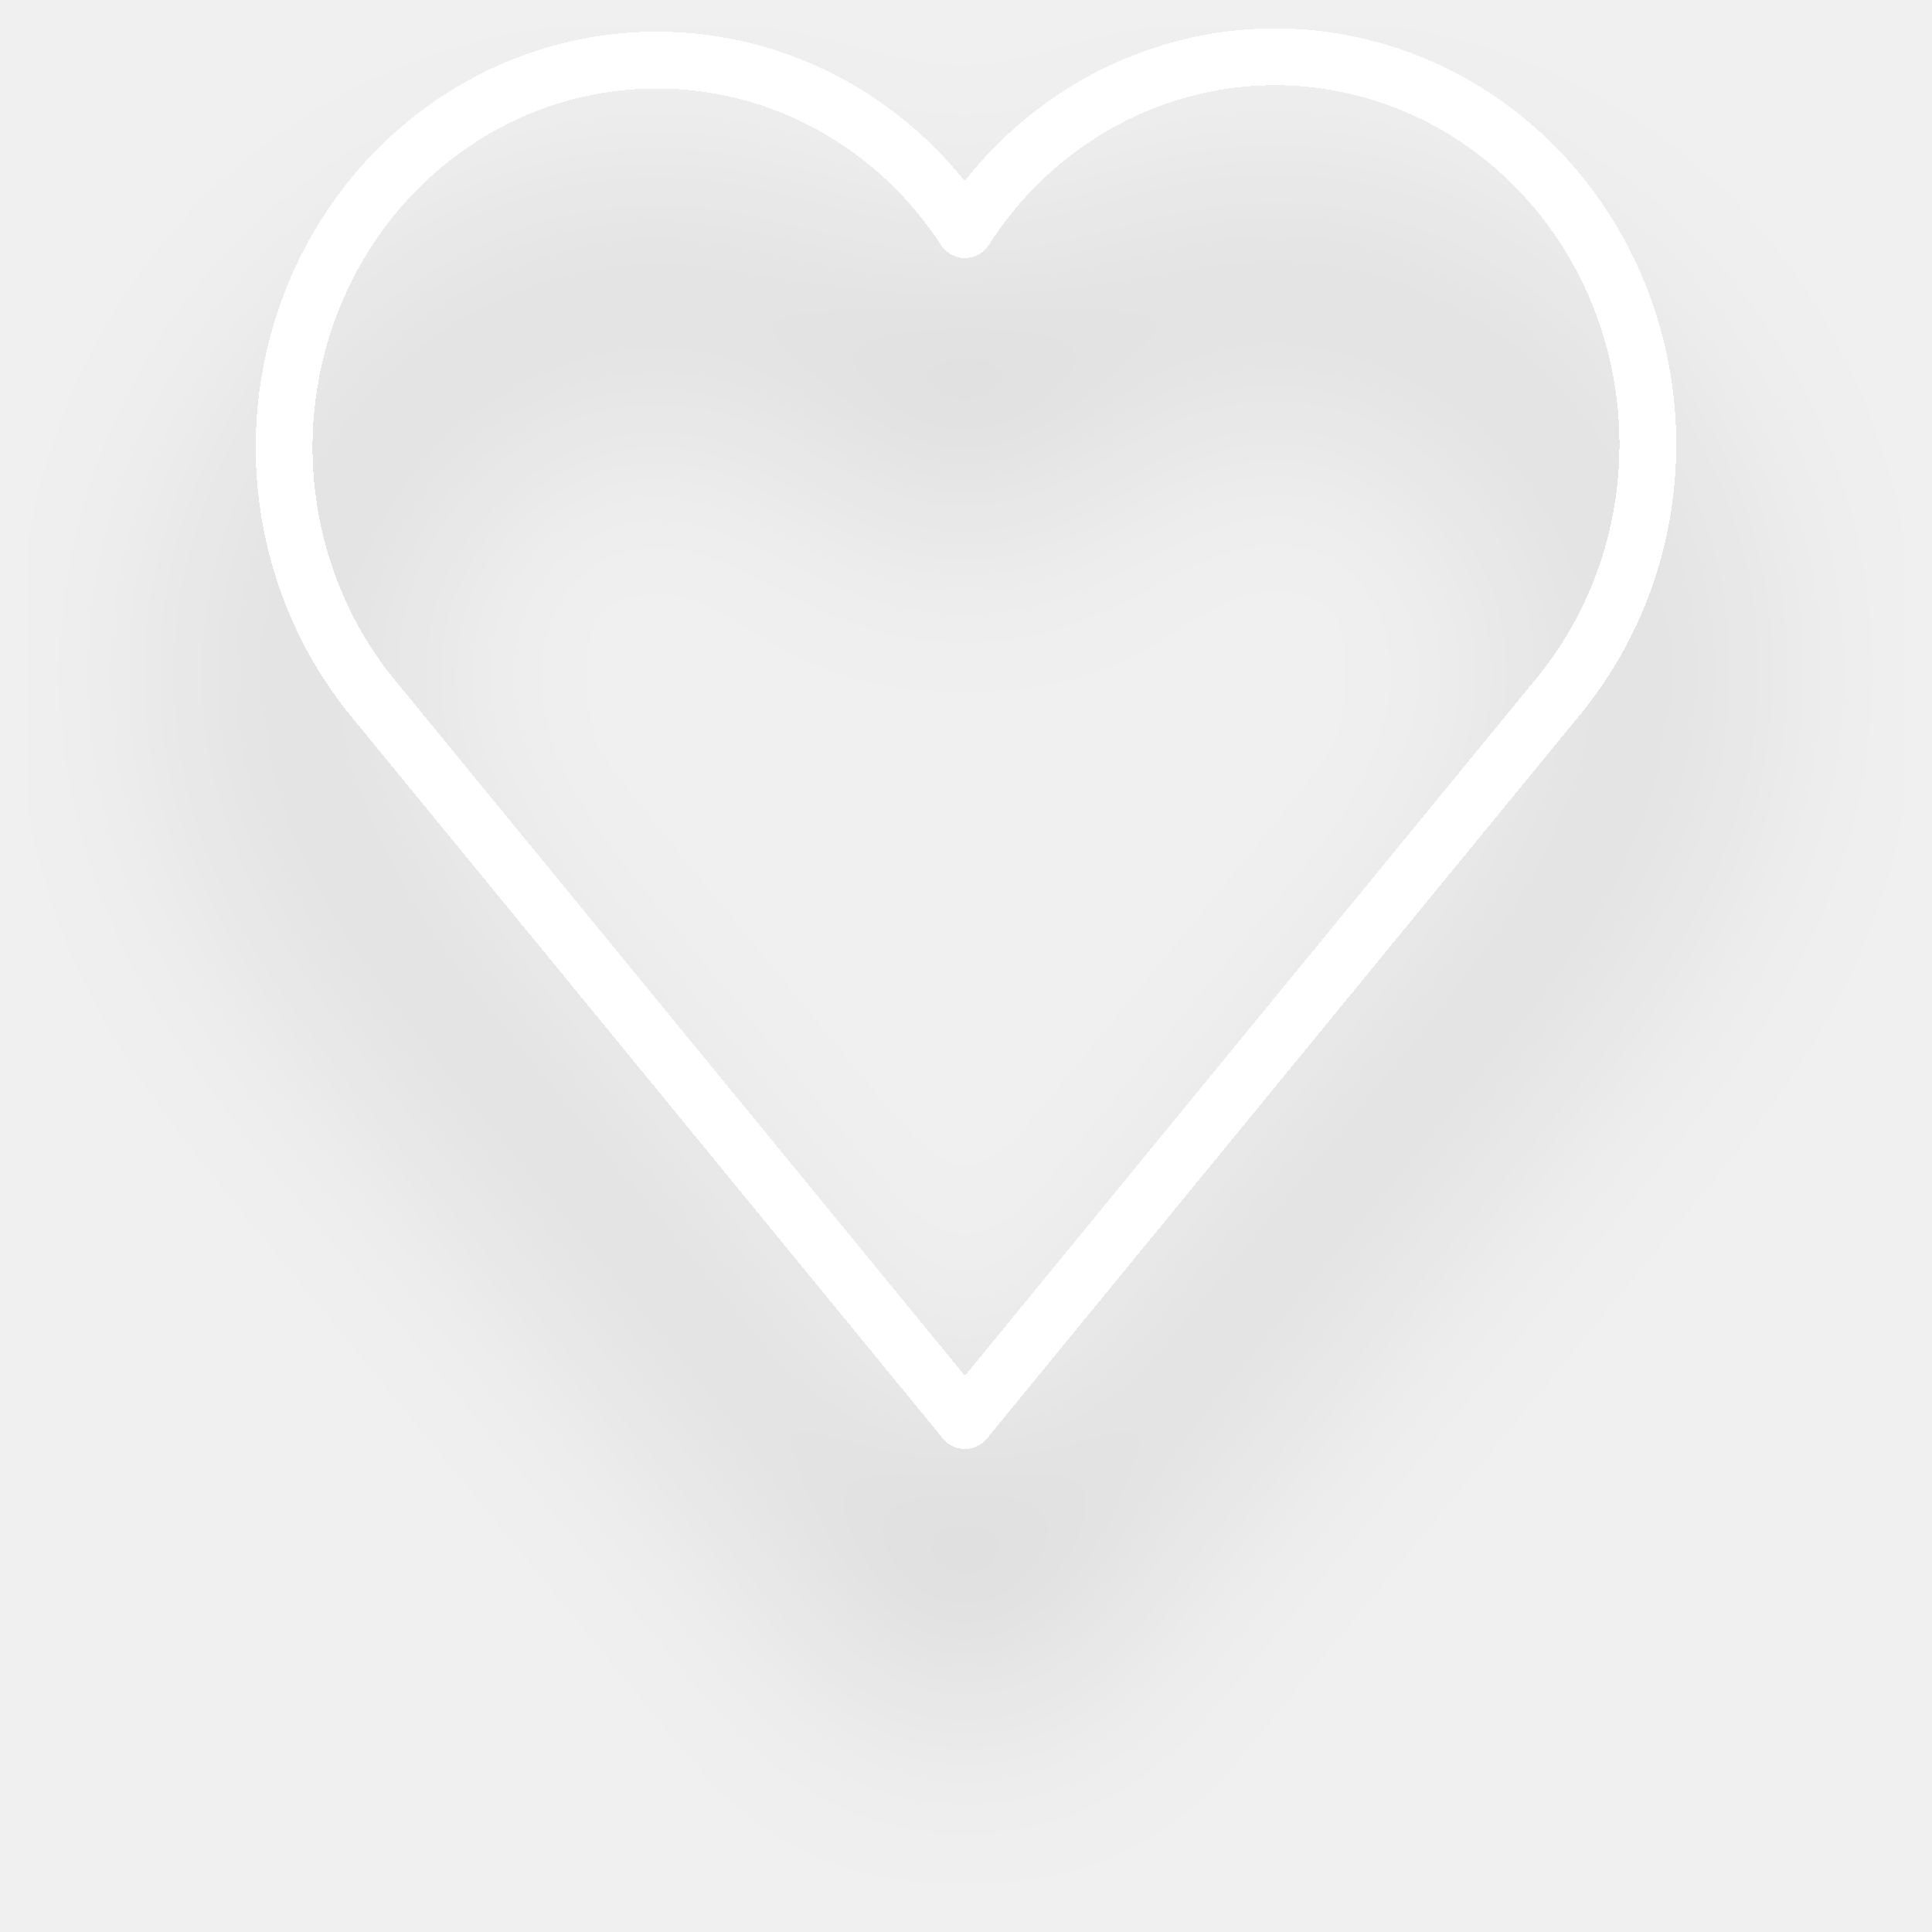
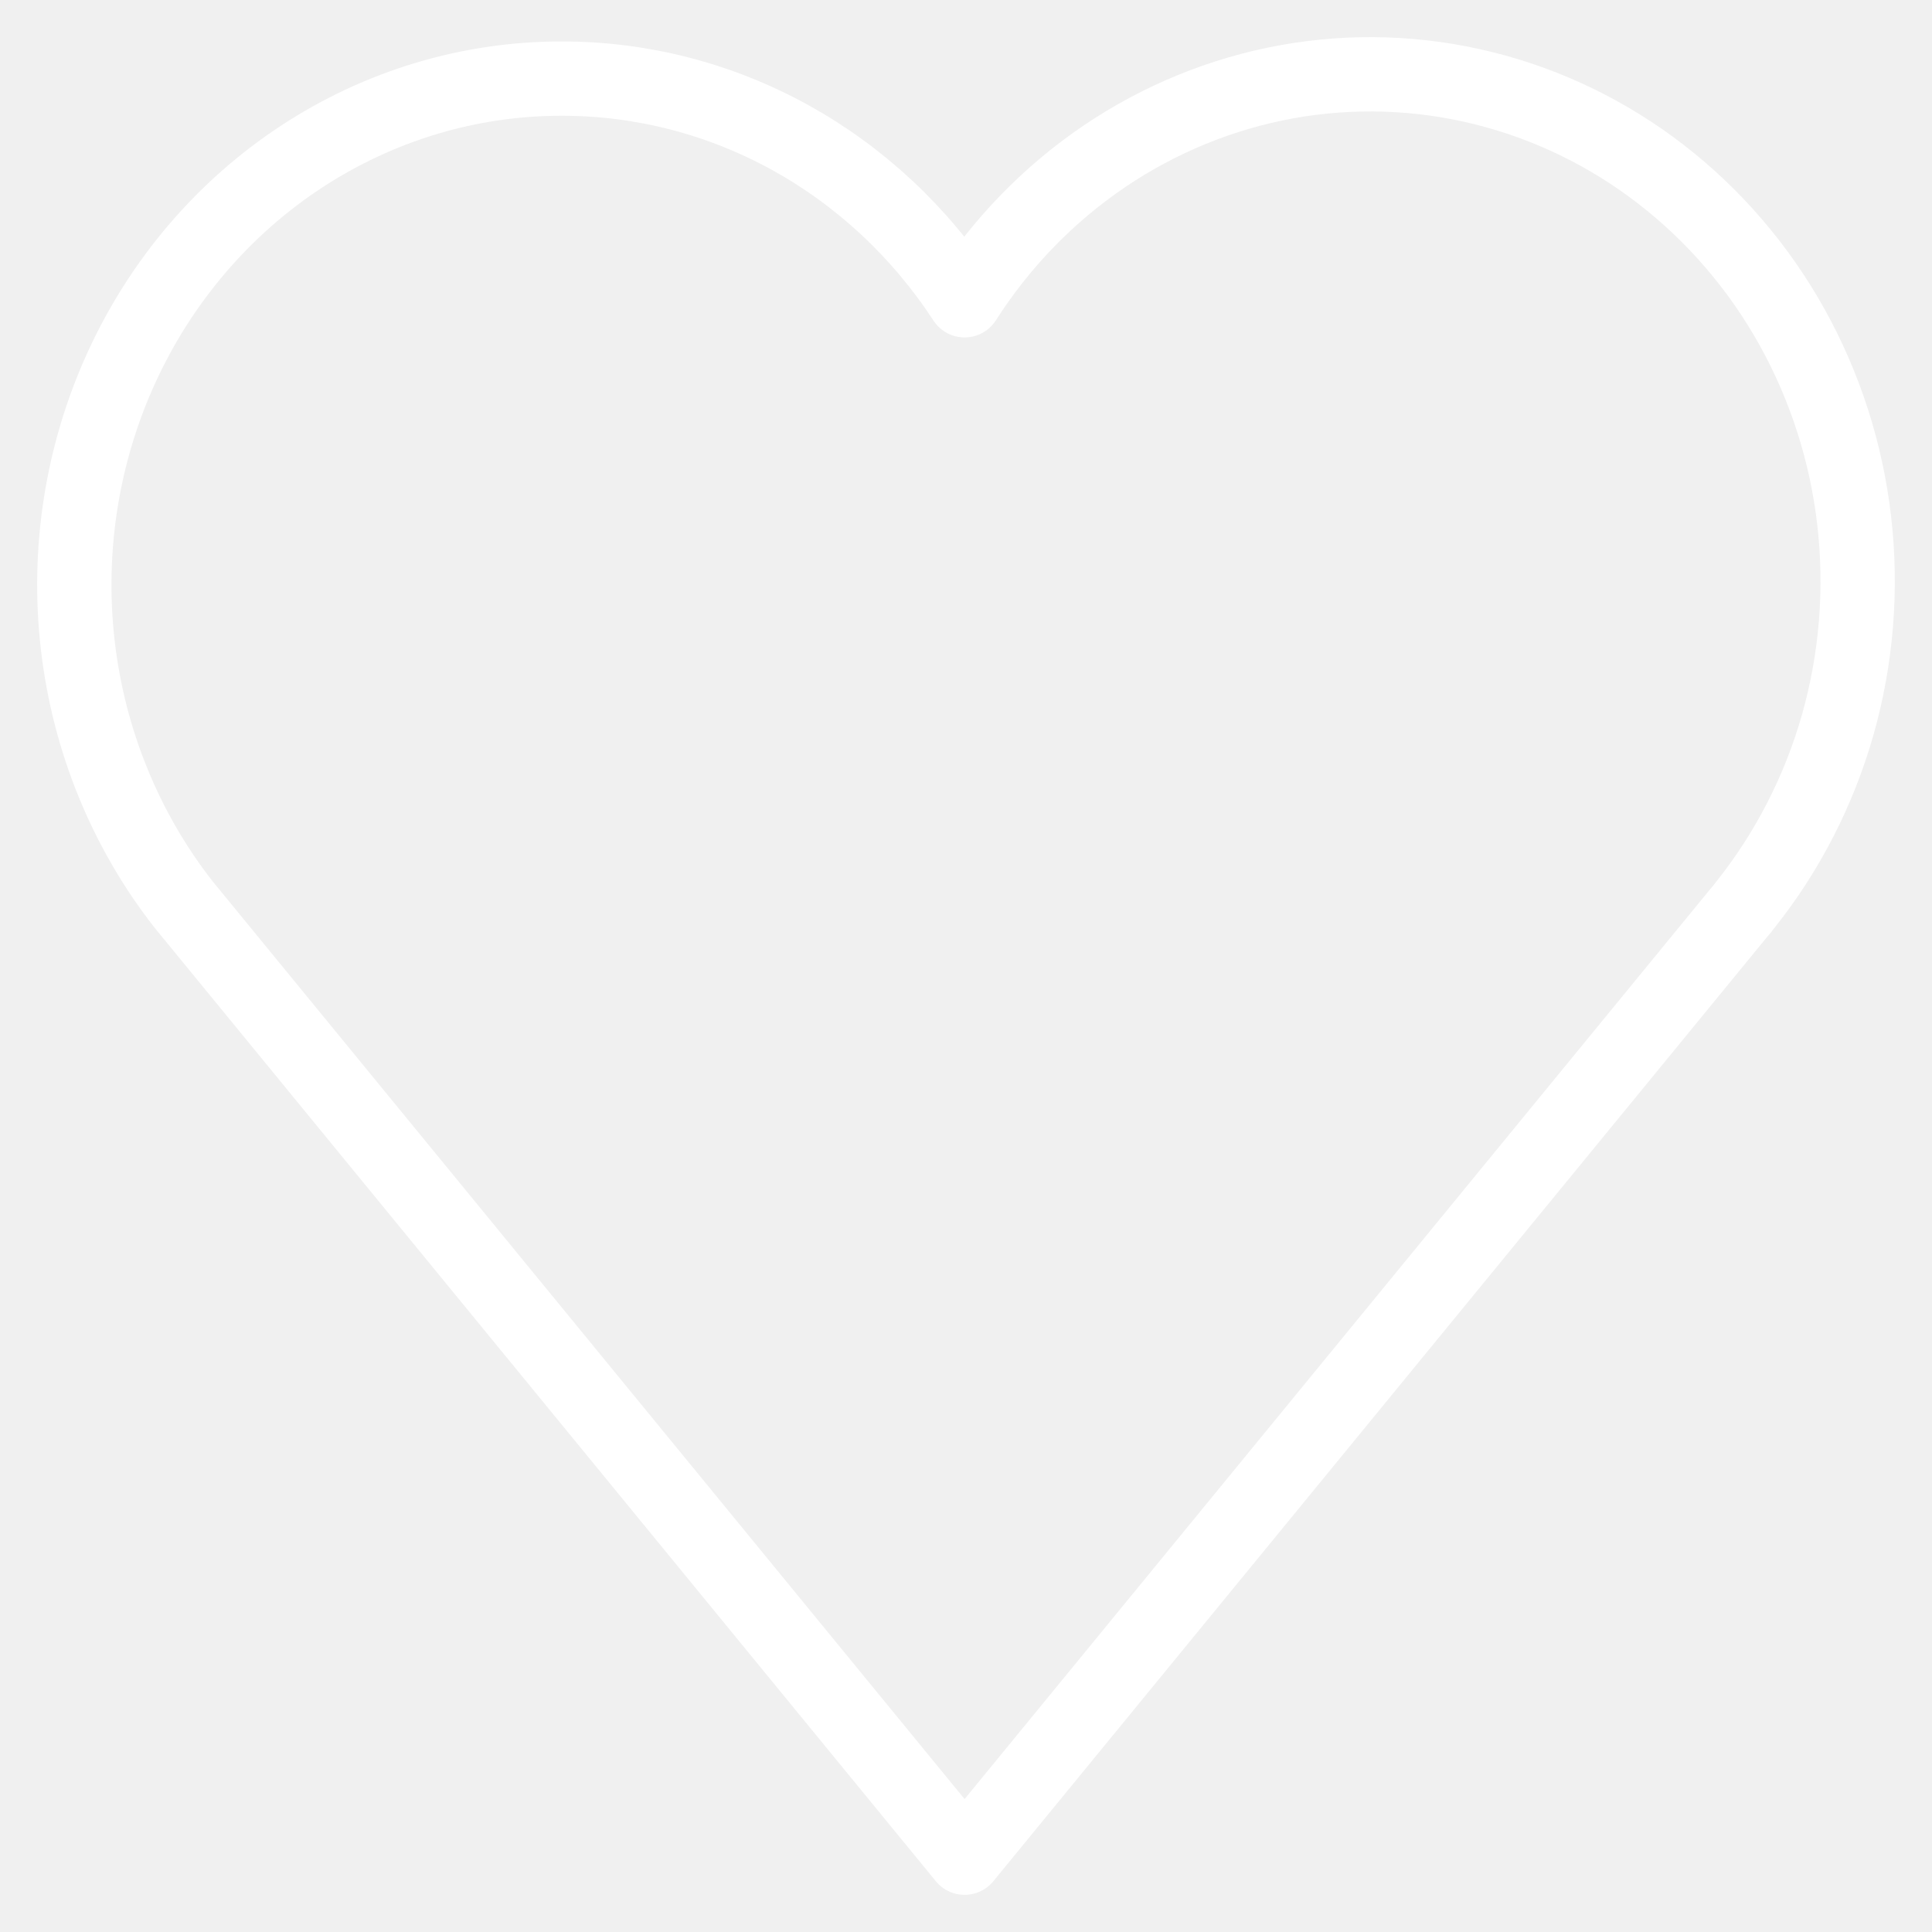
- <svg xmlns="http://www.w3.org/2000/svg" width="34" height="34" viewBox="0 0 34 34" fill="none">
-   <g filter="url(#filter0_d_112_58)">
-     <path d="M11.561 1.058C10.321 1.056 9.106 1.421 8.058 2.108C7.009 2.796 6.169 3.779 5.636 4.943C5.103 6.107 4.899 7.404 5.047 8.684C5.195 9.964 5.689 11.174 6.472 12.174L16.981 25L27.386 12.302L27.438 12.241L27.49 12.174C28.058 11.461 28.481 10.636 28.733 9.748C28.984 8.86 29.059 7.928 28.953 7.008C28.847 6.089 28.562 5.202 28.116 4.401C27.67 3.6 27.071 2.902 26.357 2.349C25.643 1.796 24.828 1.401 23.962 1.186C23.096 0.971 22.197 0.942 21.319 1.1C20.442 1.259 19.605 1.601 18.859 2.106C18.113 2.612 17.474 3.27 16.981 4.041C16.381 3.122 15.574 2.369 14.631 1.849C13.687 1.329 12.635 1.058 11.568 1.058H11.561Z" stroke="white" stroke-linecap="round" stroke-linejoin="round" shape-rendering="crispEdges" />
-   </g>
-   <defs>
-     <filter id="filter0_d_112_58" x="0.5" y="0.5" width="33" height="33" filterUnits="userSpaceOnUse" color-interpolation-filters="sRGB">
-       <feFlood flood-opacity="0" result="BackgroundImageFix" />
-       <feColorMatrix in="SourceAlpha" type="matrix" values="0 0 0 0 0 0 0 0 0 0 0 0 0 0 0 0 0 0 127 0" result="hardAlpha" />
-       <feOffset dy="4" />
-       <feGaussianBlur stdDeviation="2" />
-       <feComposite in2="hardAlpha" operator="out" />
-       <feColorMatrix type="matrix" values="0 0 0 0 0 0 0 0 0 0 0 0 0 0 0 0 0 0 0.25 0" />
-       <feBlend mode="normal" in2="BackgroundImageFix" result="effect1_dropShadow_112_58" />
-       <feBlend mode="normal" in="SourceGraphic" in2="effect1_dropShadow_112_58" result="shape" />
-     </filter>
-   </defs>
+ <svg xmlns="http://www.w3.org/2000/svg" width="26" height="26" viewBox="0 0 26 26" fill="none">
+   <path d="M7.561 1.058C6.321 1.056 5.106 1.421 4.058 2.108C3.009 2.796 2.169 3.779 1.636 4.943C1.103 6.107 0.899 7.404 1.047 8.684C1.195 9.964 1.689 11.174 2.472 12.174L12.981 25L23.386 12.302L23.438 12.241L23.49 12.174C24.058 11.461 24.481 10.636 24.733 9.748C24.984 8.86 25.059 7.928 24.953 7.008C24.847 6.089 24.562 5.202 24.116 4.401C23.67 3.6 23.071 2.902 22.357 2.349C21.643 1.796 20.828 1.401 19.962 1.186C19.096 0.971 18.197 0.942 17.319 1.1C16.442 1.259 15.605 1.601 14.859 2.106C14.113 2.612 13.474 3.27 12.981 4.041C12.381 3.122 11.574 2.369 10.631 1.849C9.687 1.329 8.635 1.058 7.567 1.058H7.561Z" stroke="white" stroke-linecap="round" stroke-linejoin="round" />
</svg>
